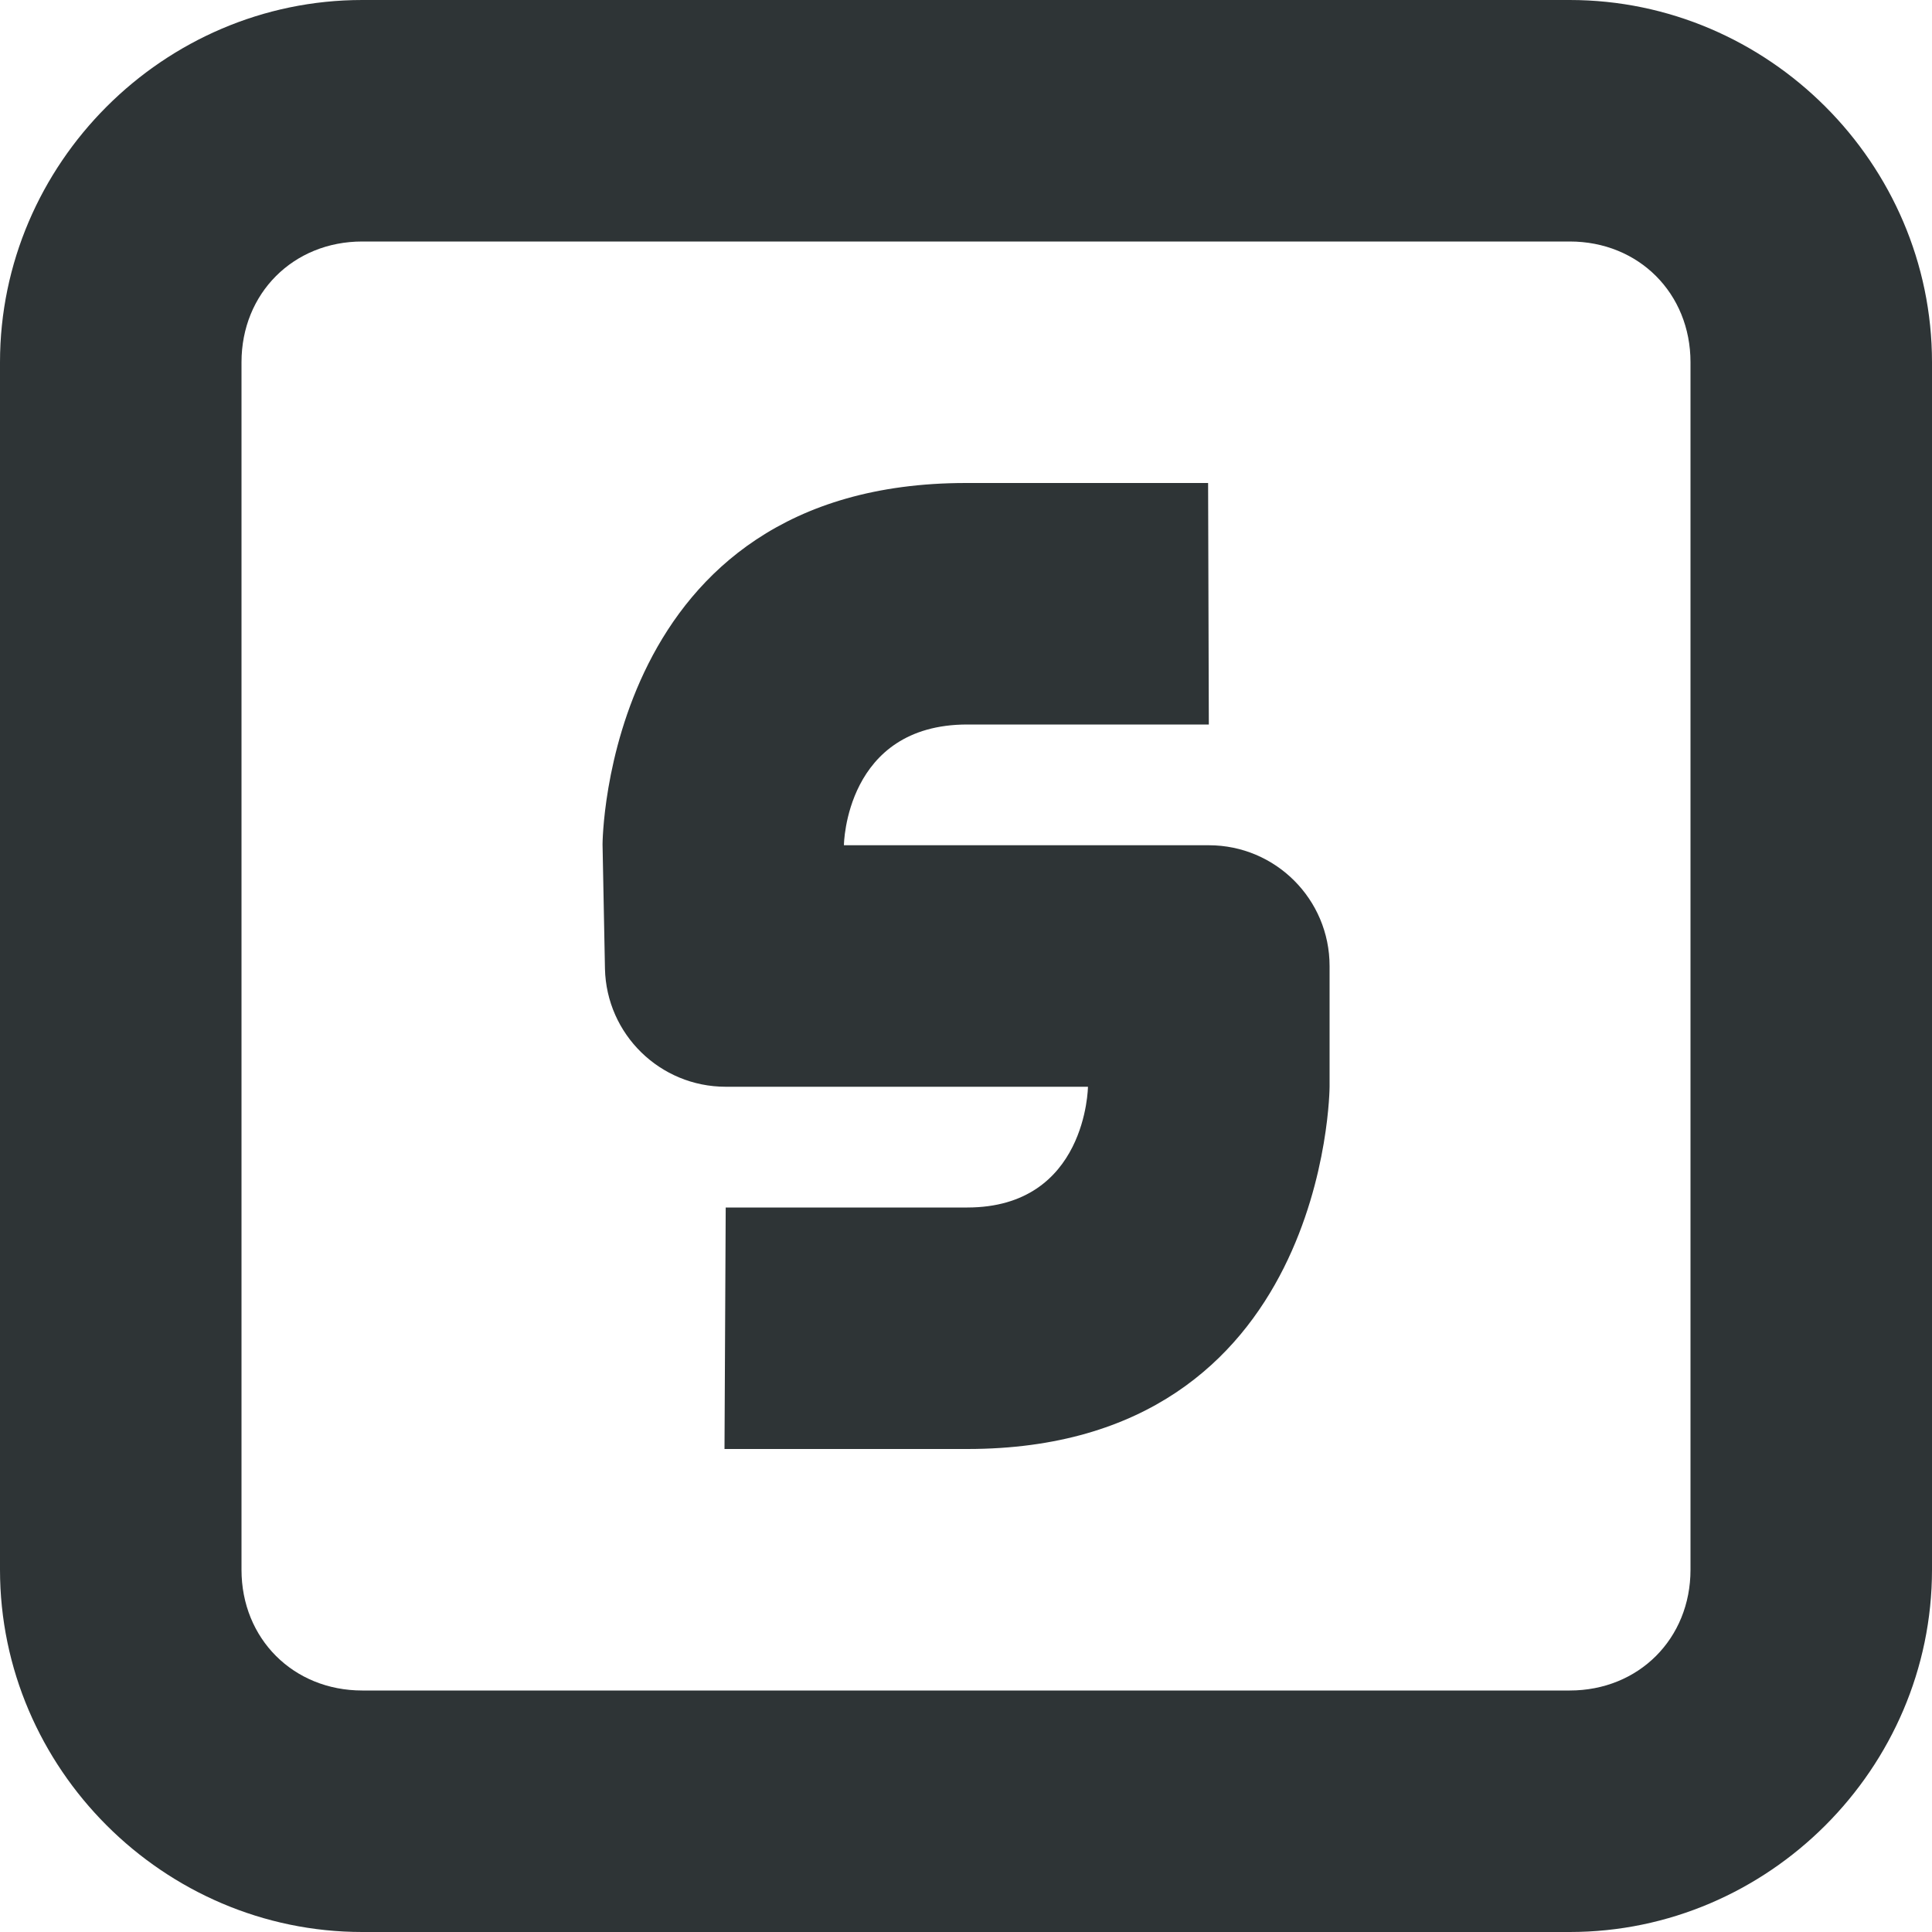
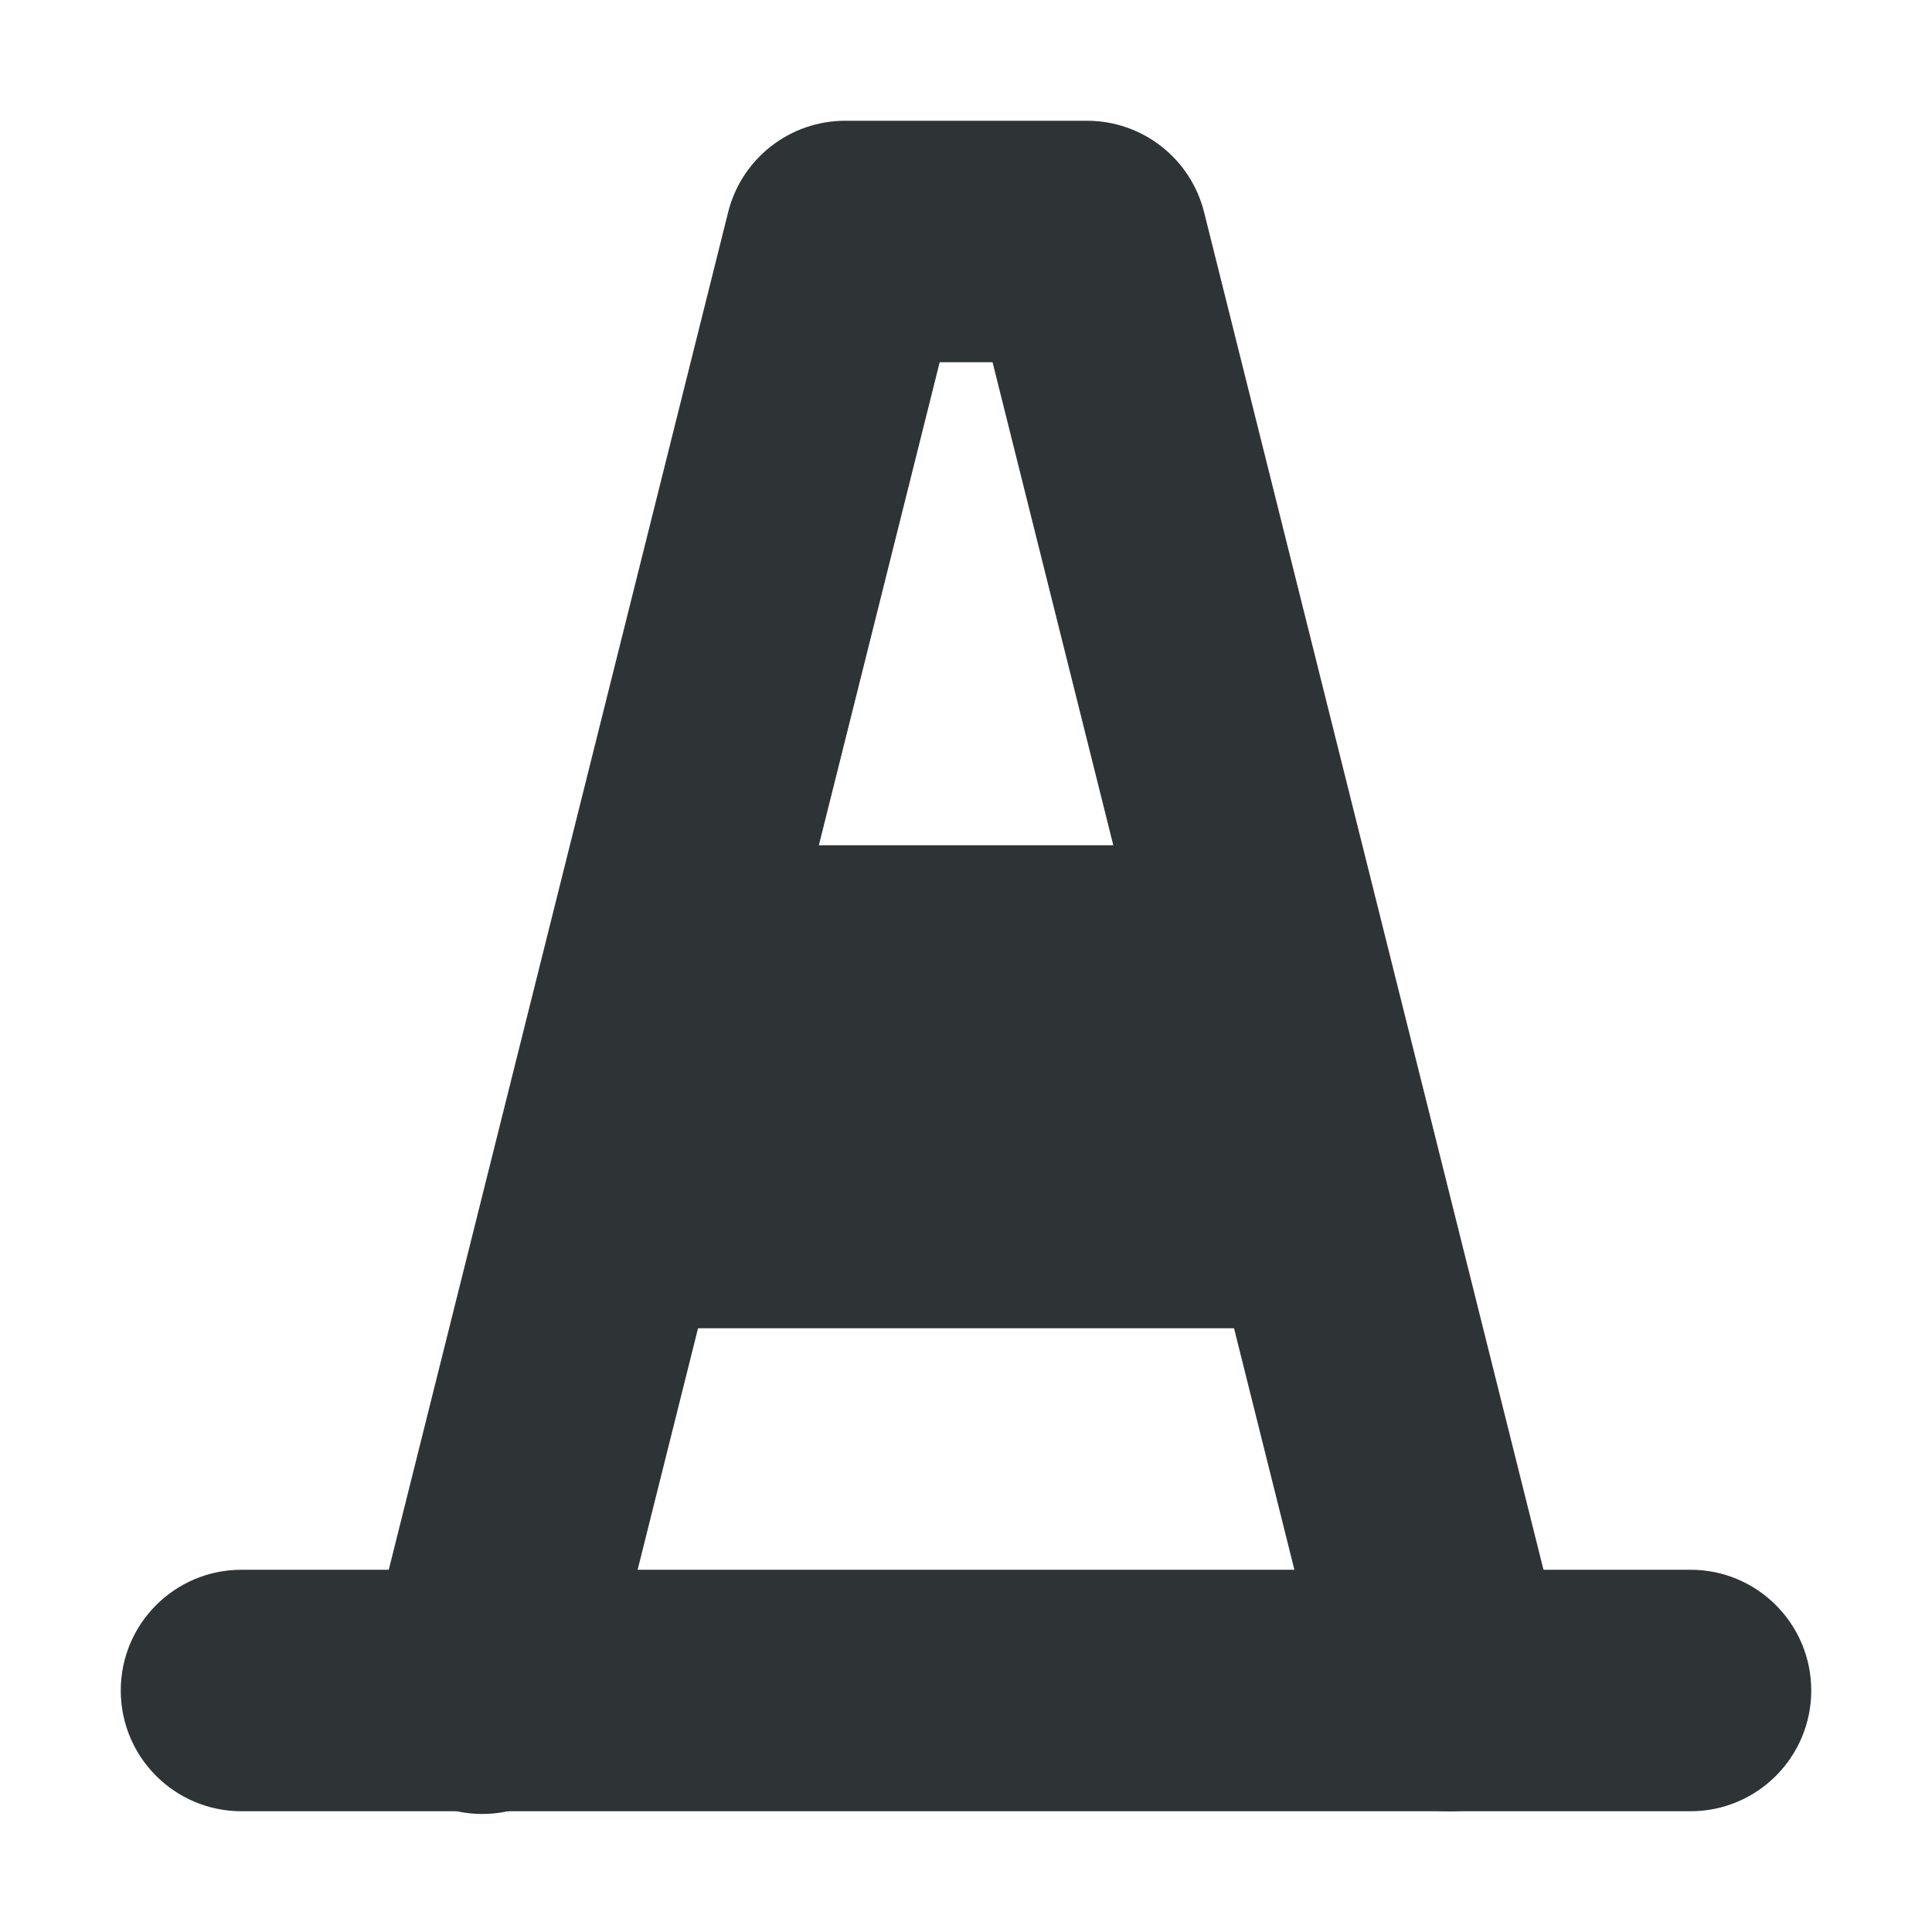
<svg xmlns="http://www.w3.org/2000/svg" width="16" height="16">
-   <g color="#000" fill="#2e3436">
-     <path d="M3 0C1.355 0 0 1.355 0 3v10c0 1.645 1.355 3 3 3h10c1.645 0 3-1.355 3-3V3c0-1.645-1.355-3-3-3zm0 2h10c.571 0 1 .429 1 1v10c0 .571-.429 1-1 1H3c-.571 0-1-.429-1-1V3c0-.571.429-1 1-1z" style="line-height:normal;font-variant-ligatures:normal;font-variant-position:normal;font-variant-caps:normal;font-variant-numeric:normal;font-variant-alternates:normal;font-feature-settings:normal;text-indent:0;text-align:start;text-decoration-line:none;text-decoration-style:solid;text-decoration-color:#000;text-transform:none;text-orientation:mixed;shape-padding:0;isolation:auto;mix-blend-mode:normal" font-weight="400" font-family="sans-serif" white-space="normal" overflow="visible" />
-     <path d="M10.005 4l.006 2h-2C7 6 6.989 6.998 6.989 6.998V7h3.022a1 1 0 0 1 1 1v1s-.011 3-3 3H6l.01-2h2c.99 0 1-1 1-1h-3a1 1 0 0 1-1-.978l-.02-1.03S5 4 8 4z" overflow="visible" />
+   <g color="#000" font-weight="400" font-family="sans-serif" white-space="normal" fill="#2e3436">
+     <path d="M2 13a1 1 0 1 0 0 2h12a1 1 0 1 0 0-2z" style="line-height:normal;font-variant-ligatures:normal;font-variant-position:normal;font-variant-caps:normal;font-variant-numeric:normal;font-variant-alternates:normal;font-feature-settings:normal;text-indent:0;text-align:start;text-decoration-line:none;text-decoration-style:solid;text-decoration-color:#000;text-transform:none;text-orientation:mixed;shape-padding:0;isolation:auto;mix-blend-mode:normal" overflow="visible" />
+     <path d="M7 1a1 1 0 0 0-.97.758l-3 12a1 1 0 1 0 1.94.484L7.782 3h.438l2.81 11.242a1 1 0 1 0 1.942-.484l-3-12A1 1 0 0 0 9 1z" style="line-height:normal;font-variant-ligatures:normal;font-variant-position:normal;font-variant-caps:normal;font-variant-numeric:normal;font-variant-alternates:normal;font-feature-settings:normal;text-indent:0;text-align:start;text-decoration-line:none;text-decoration-style:solid;text-decoration-color:#000;text-transform:none;text-orientation:mixed;shape-padding:0;isolation:auto;mix-blend-mode:normal" overflow="visible" />
+     <path d="M5 7v4h6V7z" style="line-height:normal;font-variant-ligatures:normal;font-variant-position:normal;font-variant-caps:normal;font-variant-numeric:normal;font-variant-alternates:normal;font-feature-settings:normal;text-indent:0;text-align:start;text-decoration-line:none;text-decoration-style:solid;text-decoration-color:#000;text-transform:none;text-orientation:mixed;shape-padding:0;isolation:auto;mix-blend-mode:normal" overflow="visible" />
  </g>
</svg>
